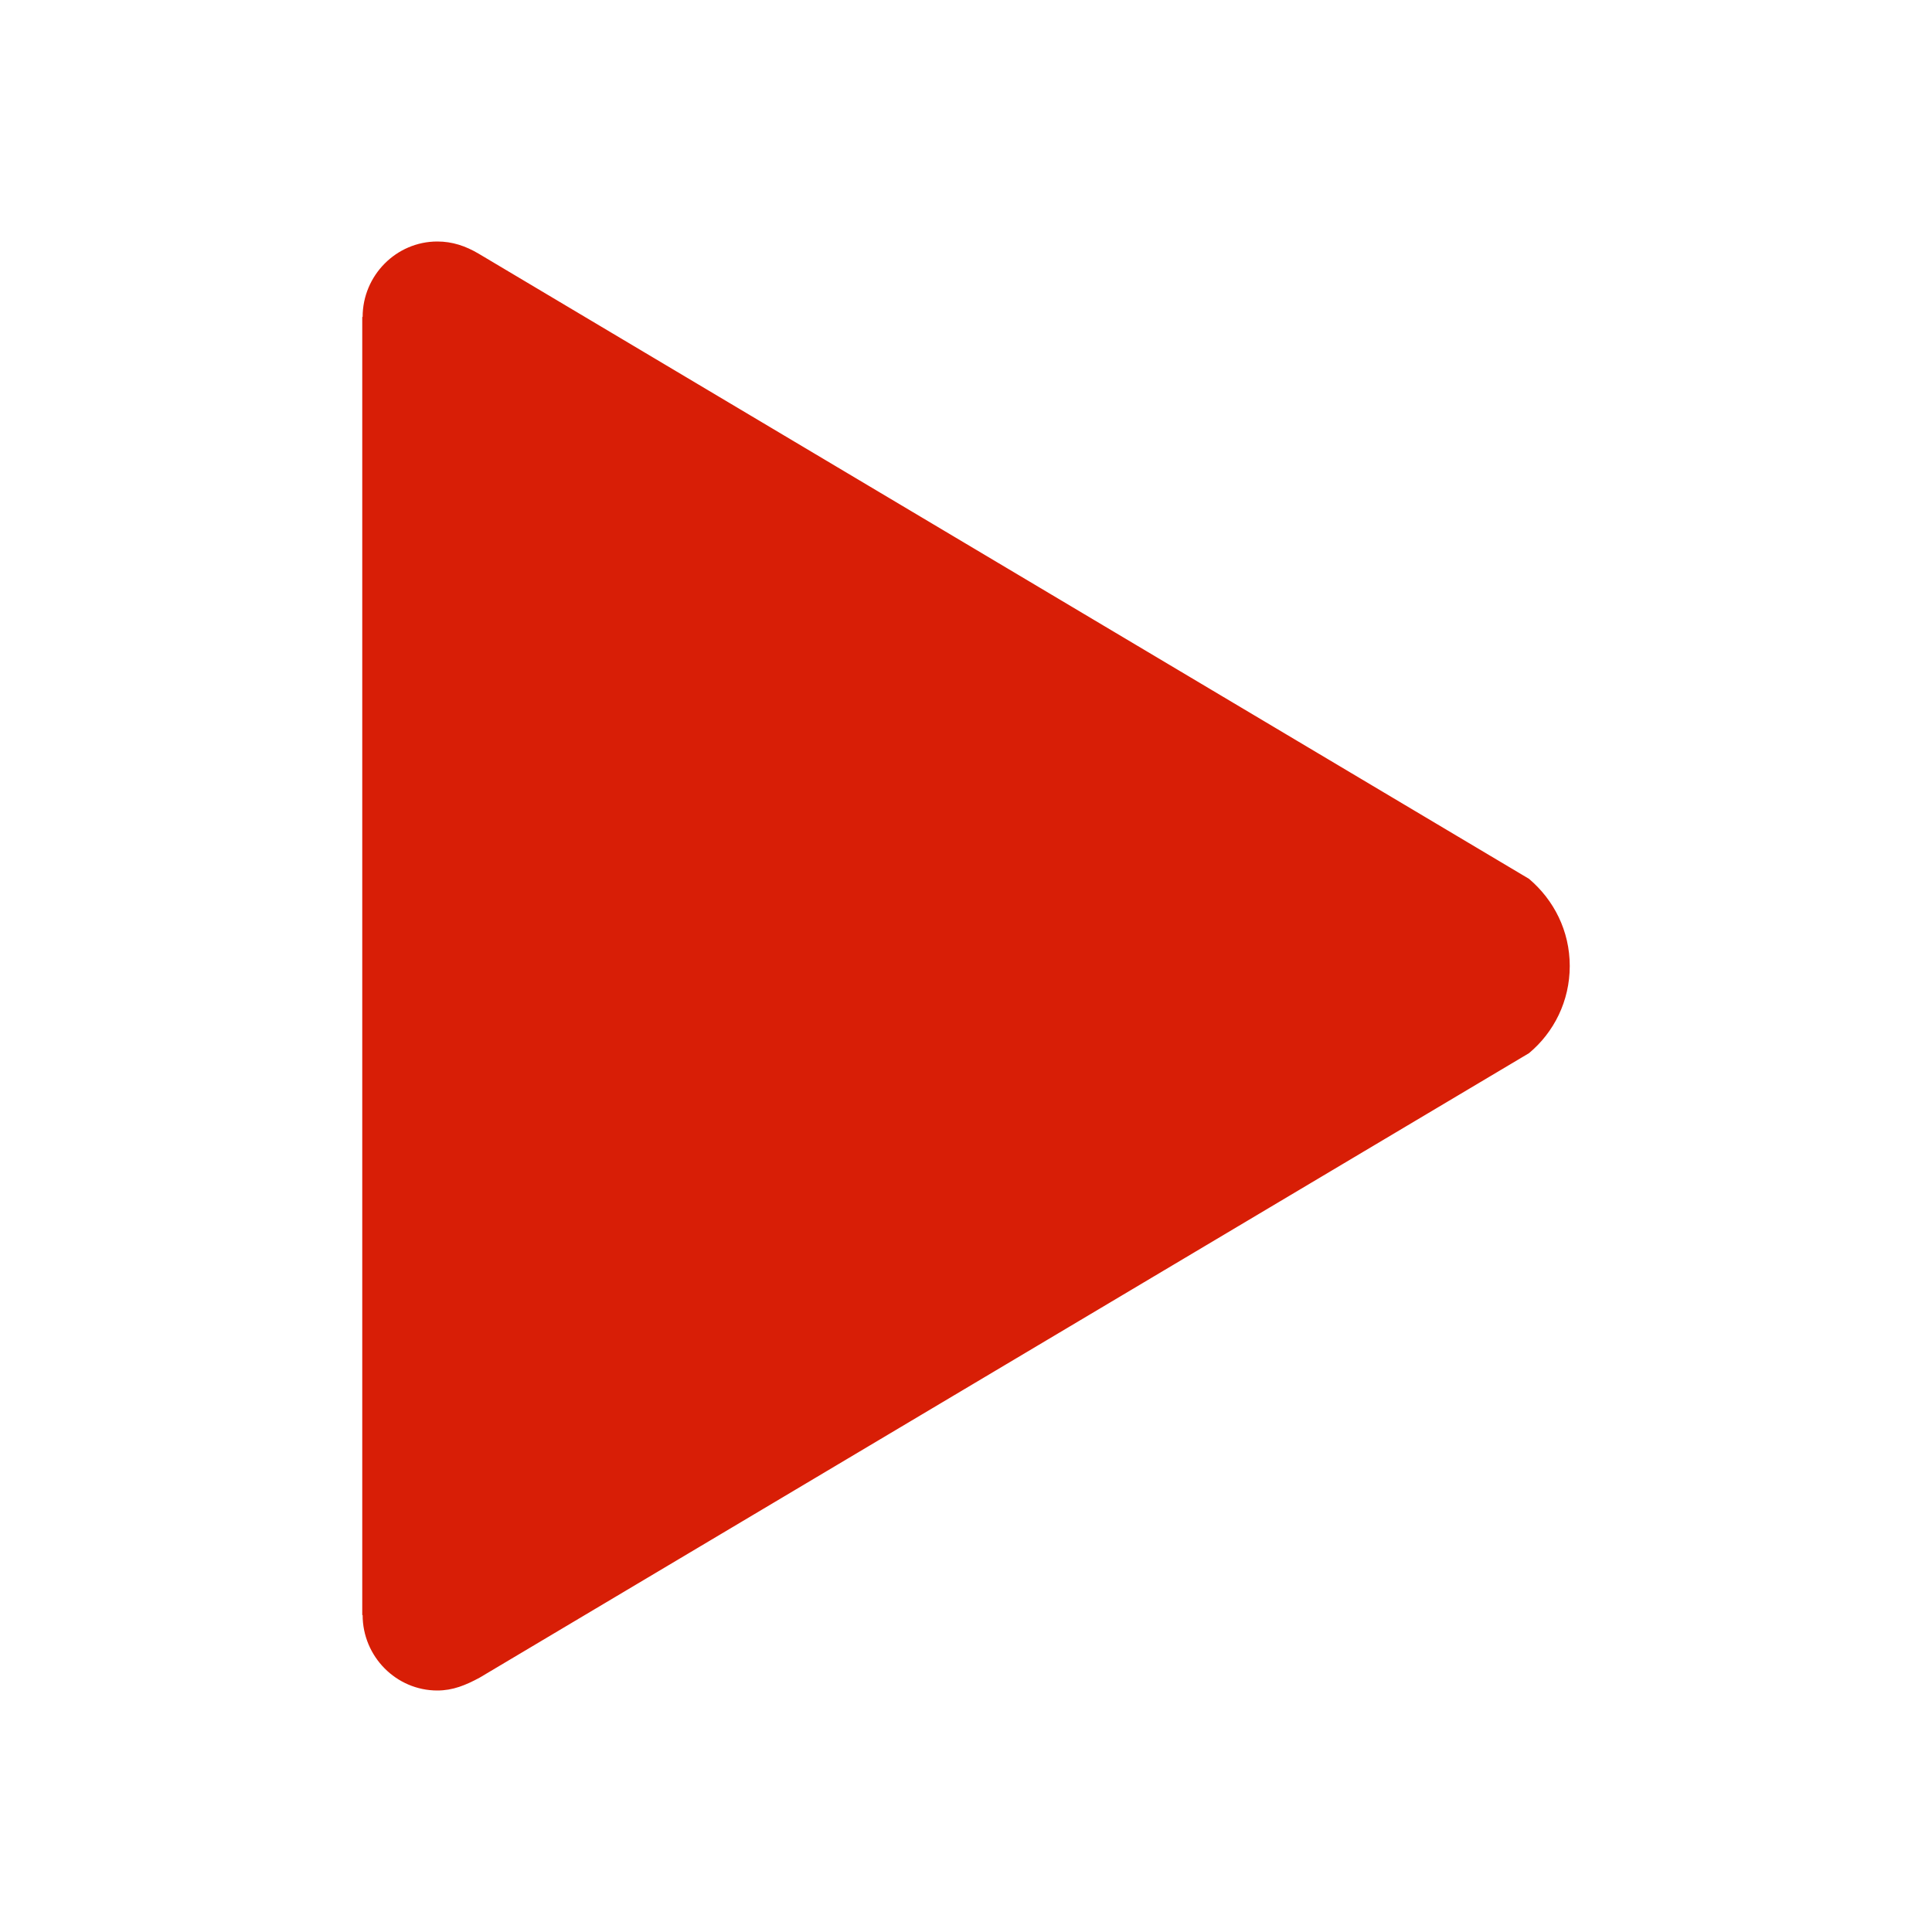
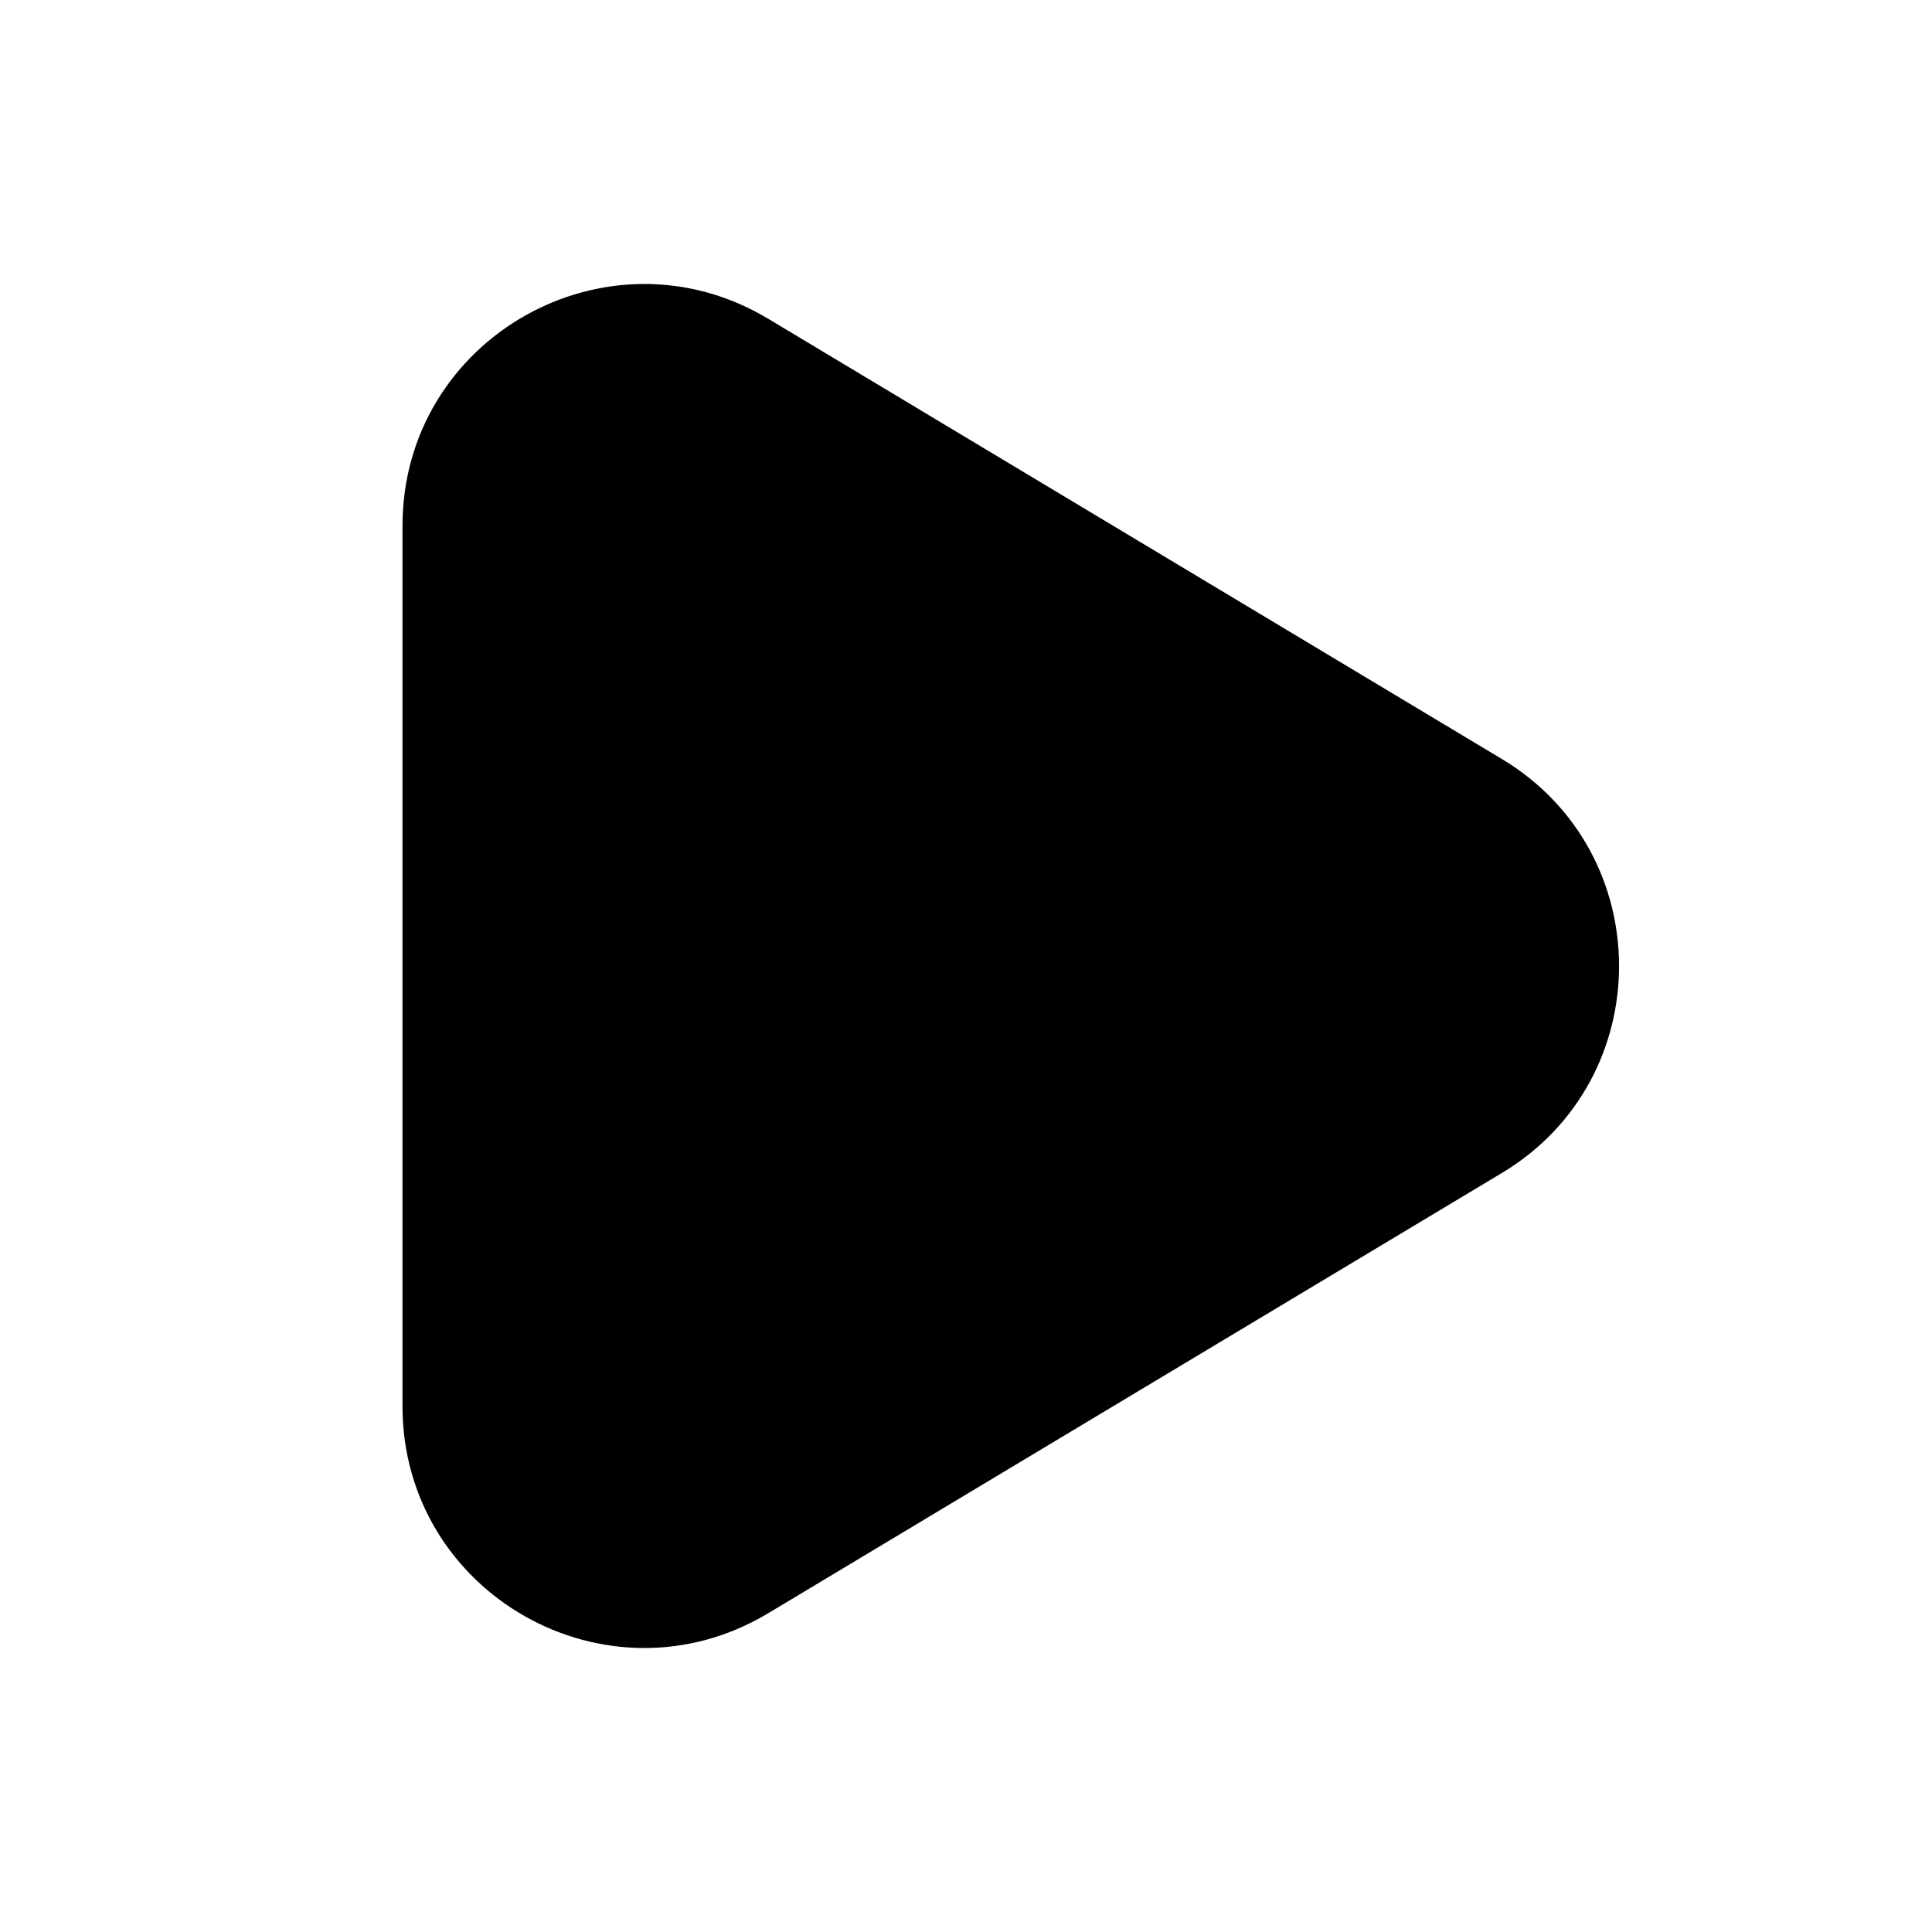
- <svg xmlns="http://www.w3.org/2000/svg" class="icon" width="19px" height="19.00px" viewBox="0 0 1024 1024" version="1.1">
-   <path fill="#d81e06" d="M810.4 465.8 253.6 134.4c-6.8-4-13.8-6.4-21.8-6.4-21.8 0-39.6 18-39.6 40L192 168l0 688 0.2 0c0 22 17.8 40 39.6 40 8.2 0 15-2.8 22.4-6.8l556.2-331c13.2-11 21.6-27.6 21.6-46.2C832 493.4 823.6 477 810.4 465.8z" />
+ <svg xmlns="http://www.w3.org/2000/svg" viewBox="0 0 1024 1024">
+   <path d="M213.333 278.699c0-99.499 108.544-160.939 193.835-109.739l388.821 233.301c82.859 49.707 82.859 169.814 0 219.478L407.168 855.04c-85.333 51.2-193.835-10.24-193.835-109.739V278.7z" />
</svg>
